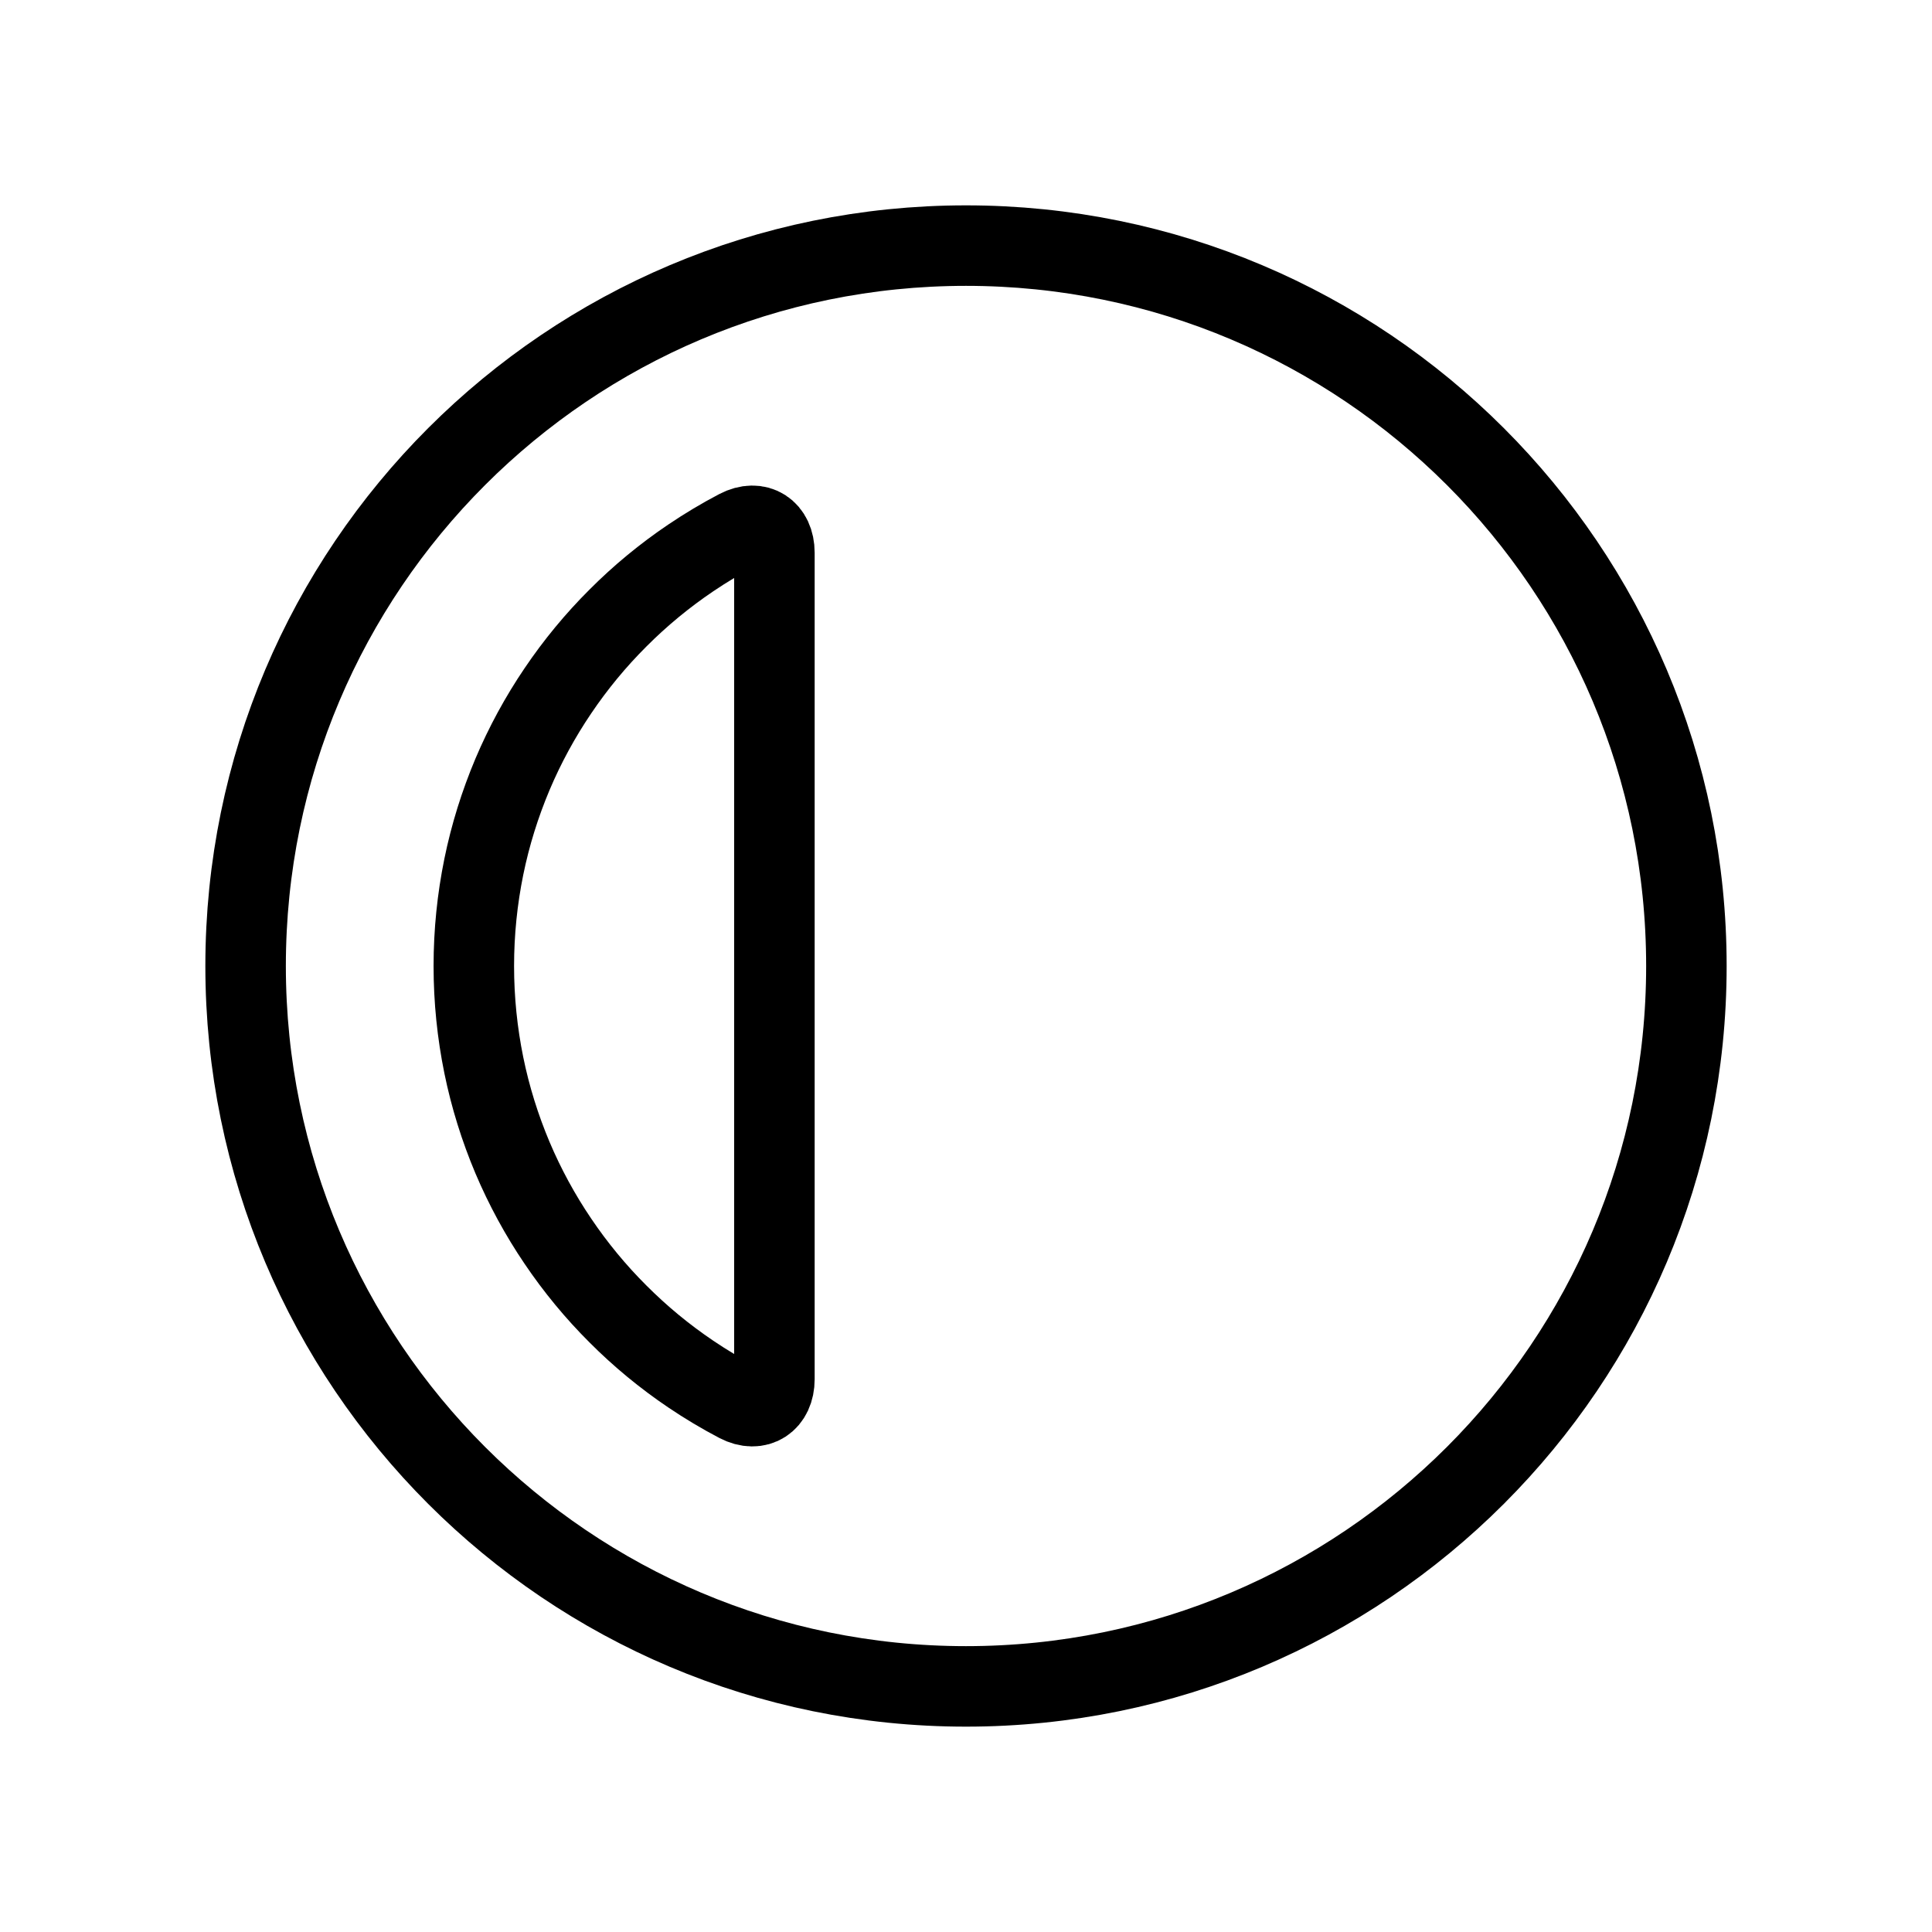
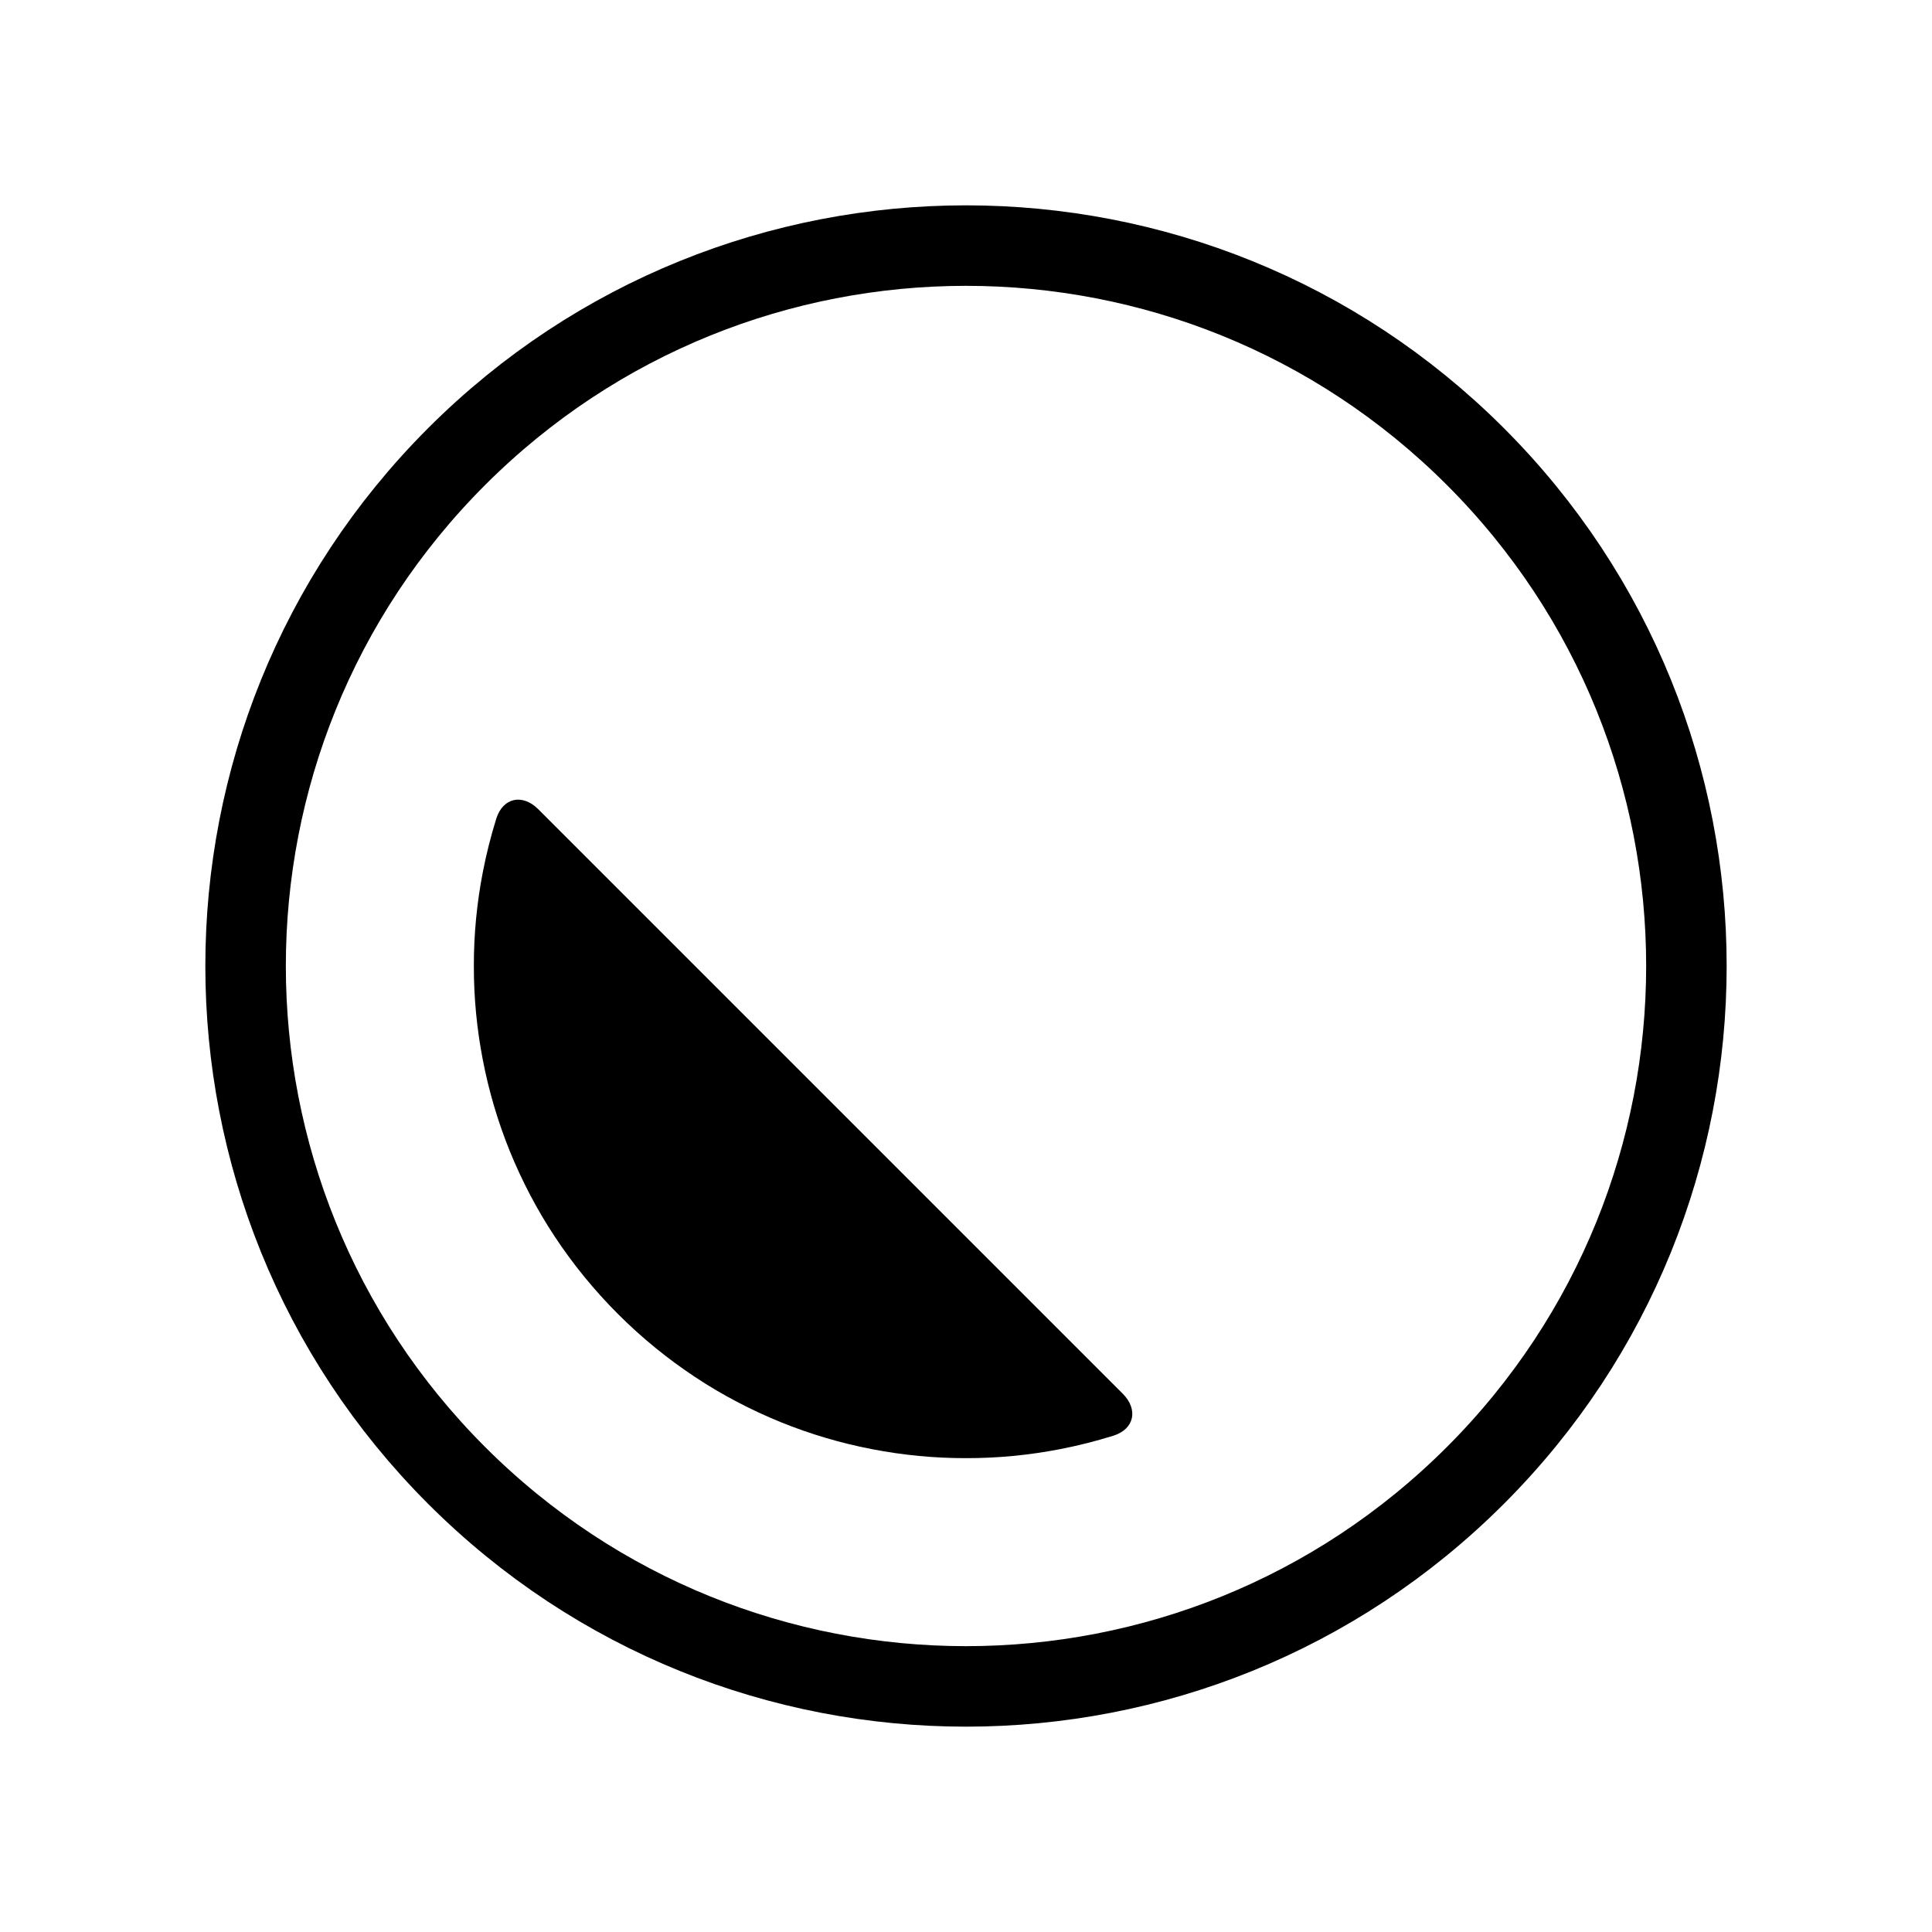
<svg xmlns="http://www.w3.org/2000/svg" width="24" height="24" viewBox="0 0 24 24" fill="none" version="1.1" id="svg1" xml:space="preserve">
  <defs id="defs1" />
-   <path id="path1" style="stroke:#000000;stroke-linecap:round;stroke-linejoin:round;stroke-miterlimit:83.9;paint-order:markers fill stroke" d="M 20.949,12 A 8.949,8.949 0 0 1 12,20.949 8.949,8.949 0 0 1 3.051,12 8.949,8.949 0 0 1 12,3.051 8.949,8.949 0 0 1 20.949,12 Z" />
-   <path id="path1-7" style="stroke:#000000;stroke-linecap:round;stroke-linejoin:round;stroke-miterlimit:83.9;paint-order:markers fill stroke" d="M 9.168,17.42 C 8.966,17.314 8.77,17.197 8.582,17.07 8.256,16.85 7.953,16.6 7.677,16.323 7.4,16.047 7.15,15.744 6.93,15.418 6.71,15.093 6.521,14.746 6.366,14.38 6.212,14.014 6.091,13.63 6.01,13.232 5.929,12.834 5.886,12.422 5.886,12 c 0,-0.422 0.043,-0.834 0.124,-1.232 C 6.091,10.37 6.212,9.986 6.366,9.62 6.521,9.254 6.71,8.907 6.93,8.582 7.15,8.256 7.4,7.953 7.677,7.677 7.953,7.4 8.256,7.15 8.582,6.93 8.77,6.803 8.966,6.686 9.168,6.58 9.413,6.452 9.62,6.59 9.62,6.866 l 10e-8,10.267 c 0,0.276 -0.207,0.415 -0.452,0.287 z" />
+   <path id="path1" style="stroke:#000000;stroke-linecap:round;stroke-linejoin:round;stroke-miterlimit:83.9;paint-order:markers fill stroke" d="m 18.328,5.672 a 8.949,8.949 0 0 1 0,12.656 8.949,8.949 0 0 1 -12.656,0 8.949,8.949 0 0 1 0,-12.656 8.949,8.949 0 0 1 12.656,1e-7 z" />
+   <path id="path1-7" style="fill:#000000;stroke:none;stroke-linecap:round;stroke-linejoin:round;stroke-miterlimit:83.9;paint-order:markers fill stroke" d="M 9.168,17.42 C 8.966,17.314 8.77,17.197 8.582,17.07 8.256,16.85 7.953,16.6 7.677,16.323 7.4,16.047 7.15,15.744 6.93,15.418 6.71,15.093 6.521,14.746 6.366,14.38 6.212,14.014 6.091,13.63 6.01,13.232 5.929,12.834 5.886,12.422 5.886,12 c 0,-0.422 0.043,-0.834 0.124,-1.232 C 6.091,10.37 6.212,9.986 6.366,9.62 6.521,9.254 6.71,8.907 6.93,8.582 7.15,8.256 7.4,7.953 7.677,7.677 7.953,7.4 8.256,7.15 8.582,6.93 8.77,6.803 8.966,6.686 9.168,6.58 9.413,6.452 9.62,6.59 9.62,6.866 l 10e-8,10.267 c 0,0.276 -0.207,0.415 -0.452,0.287 z" transform="rotate(-45,12,12)" />
</svg>
